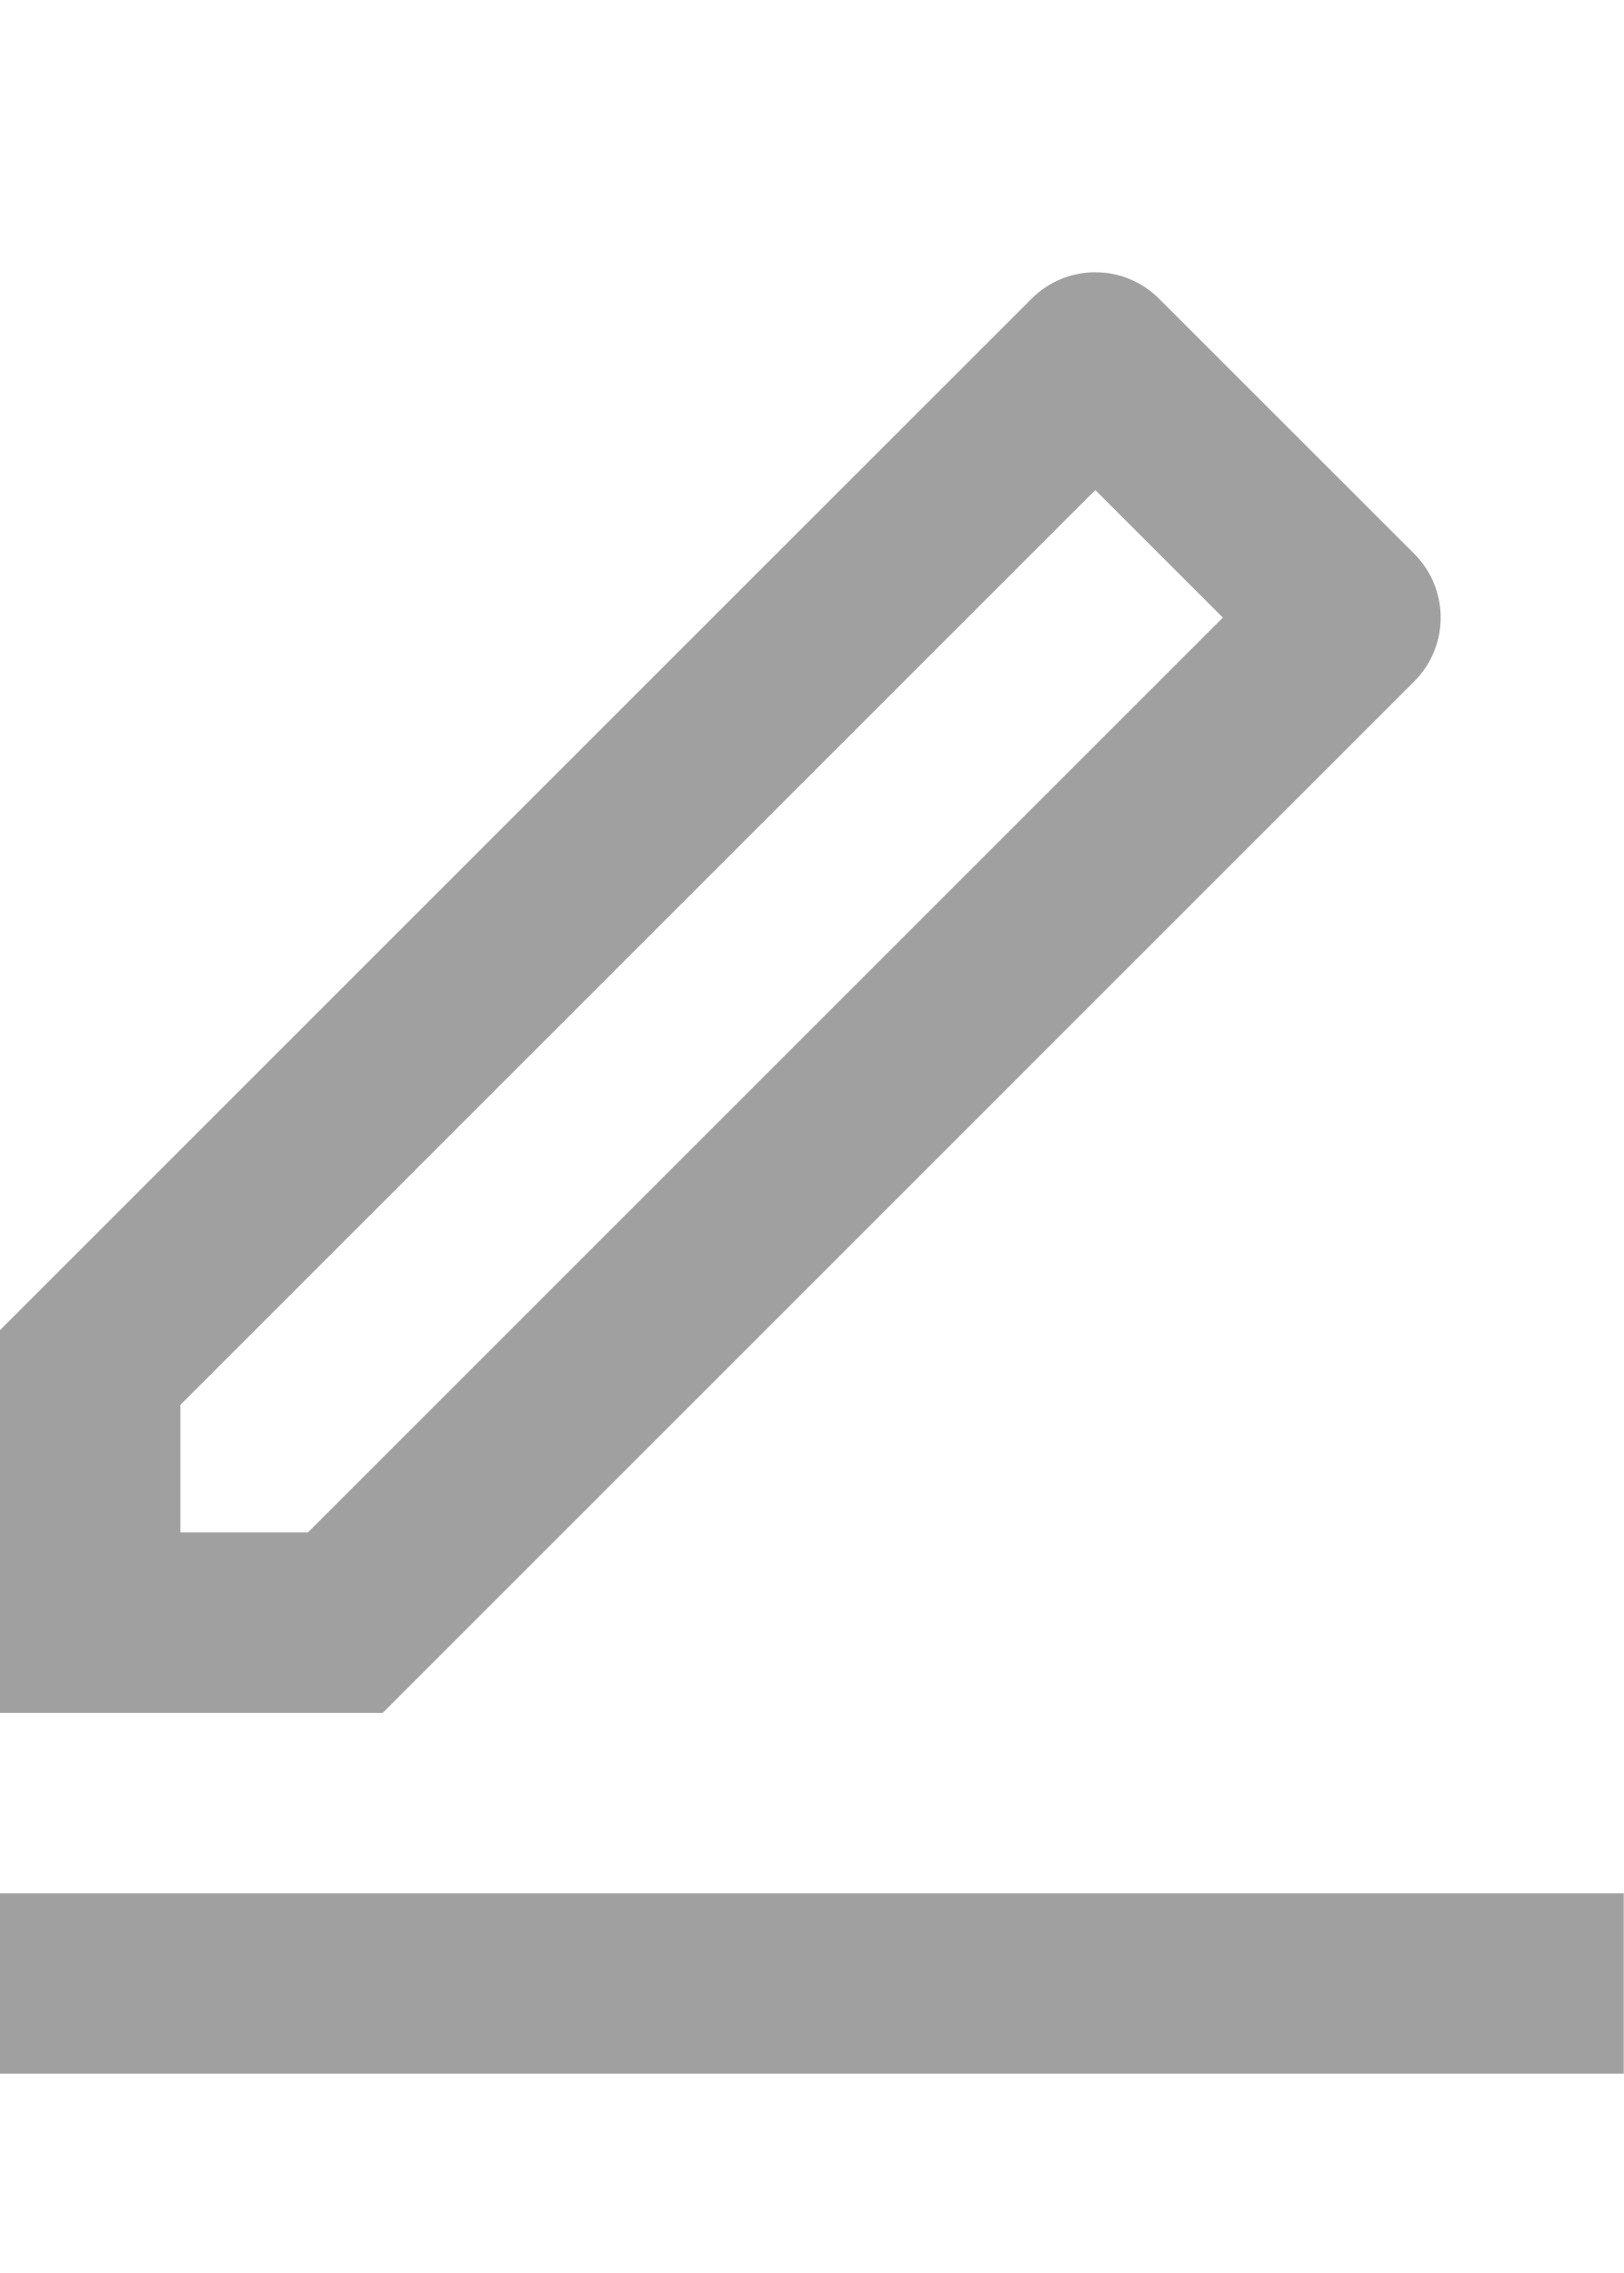
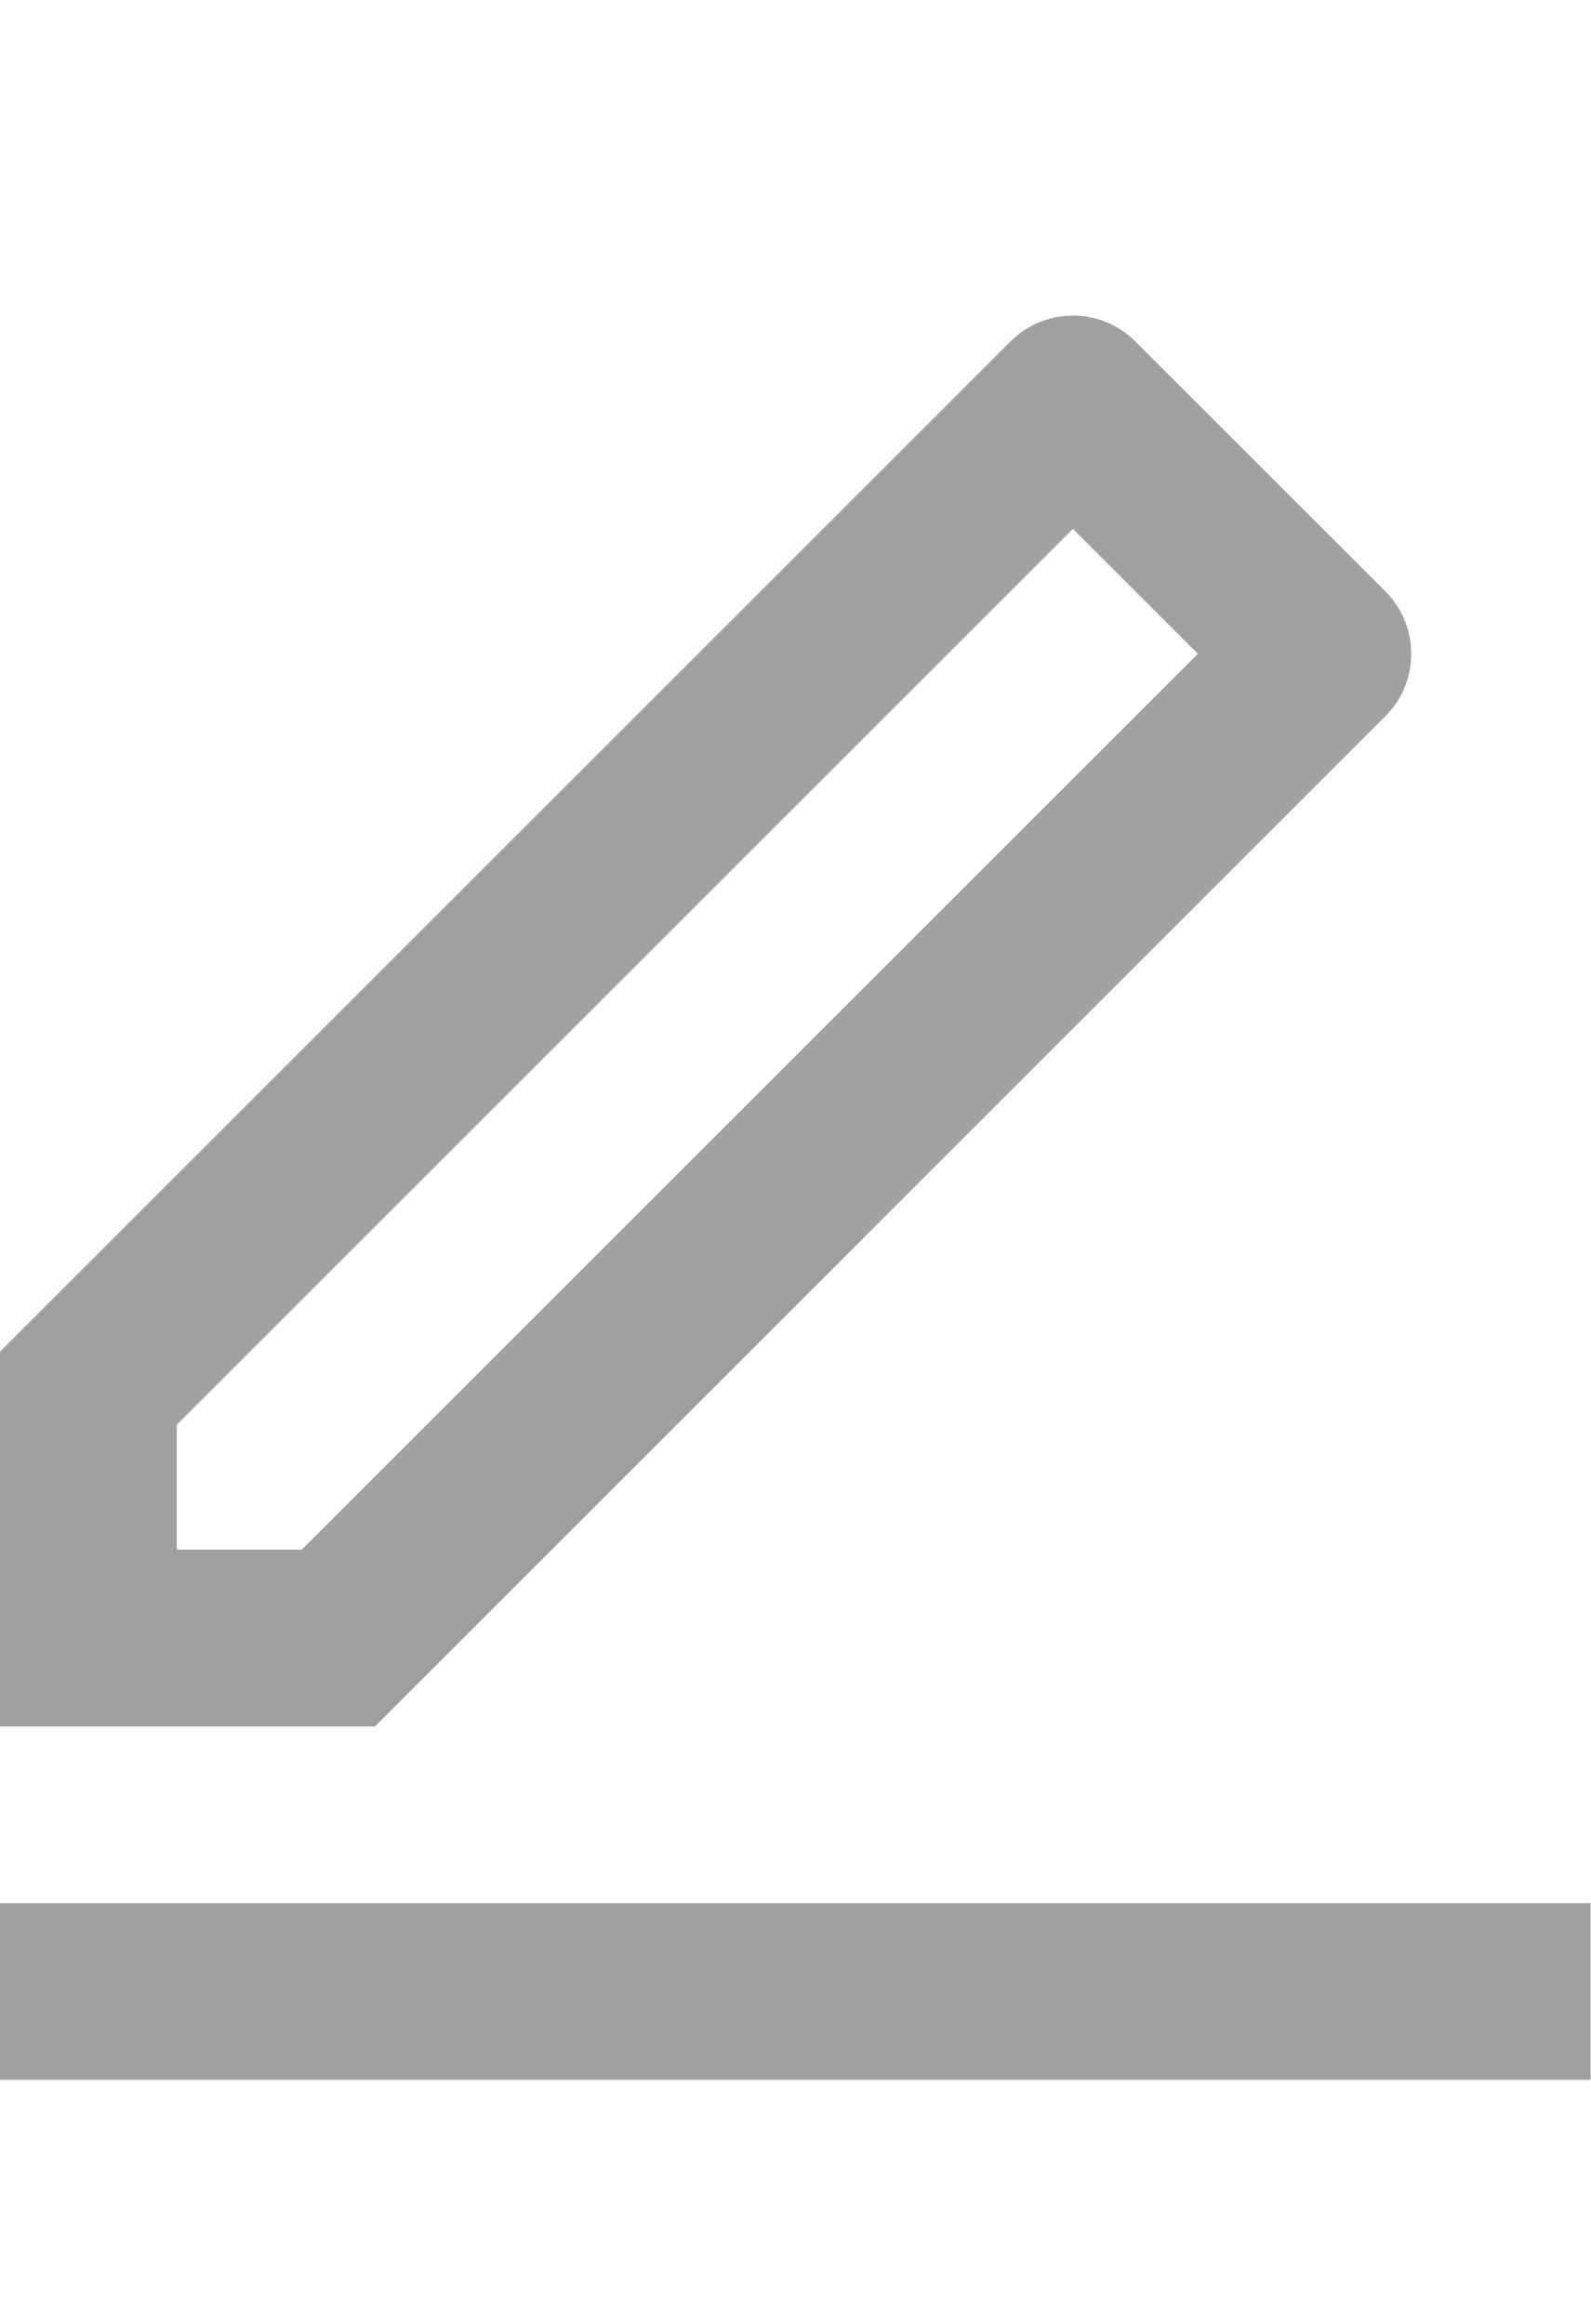
- <svg xmlns="http://www.w3.org/2000/svg" width="15" height="21" viewBox="0 0 18 21" fill="none">
+ <svg xmlns="http://www.w3.org/2000/svg" width="13" height="19" viewBox="0 0 18 21" fill="none">
  <path d="M3.414 14.889L13.556 4.747L12.142 3.333L2 13.475V14.889H3.414ZM4.243 16.89H0V12.647L11.435 1.212C11.826 0.821 12.459 0.821 12.849 1.212L15.678 4.04C16.068 4.431 16.068 5.064 15.678 5.454L4.243 16.89ZM0 18.89H18V20.89H0V18.89Z" fill="#A0A0A0" />
</svg>
